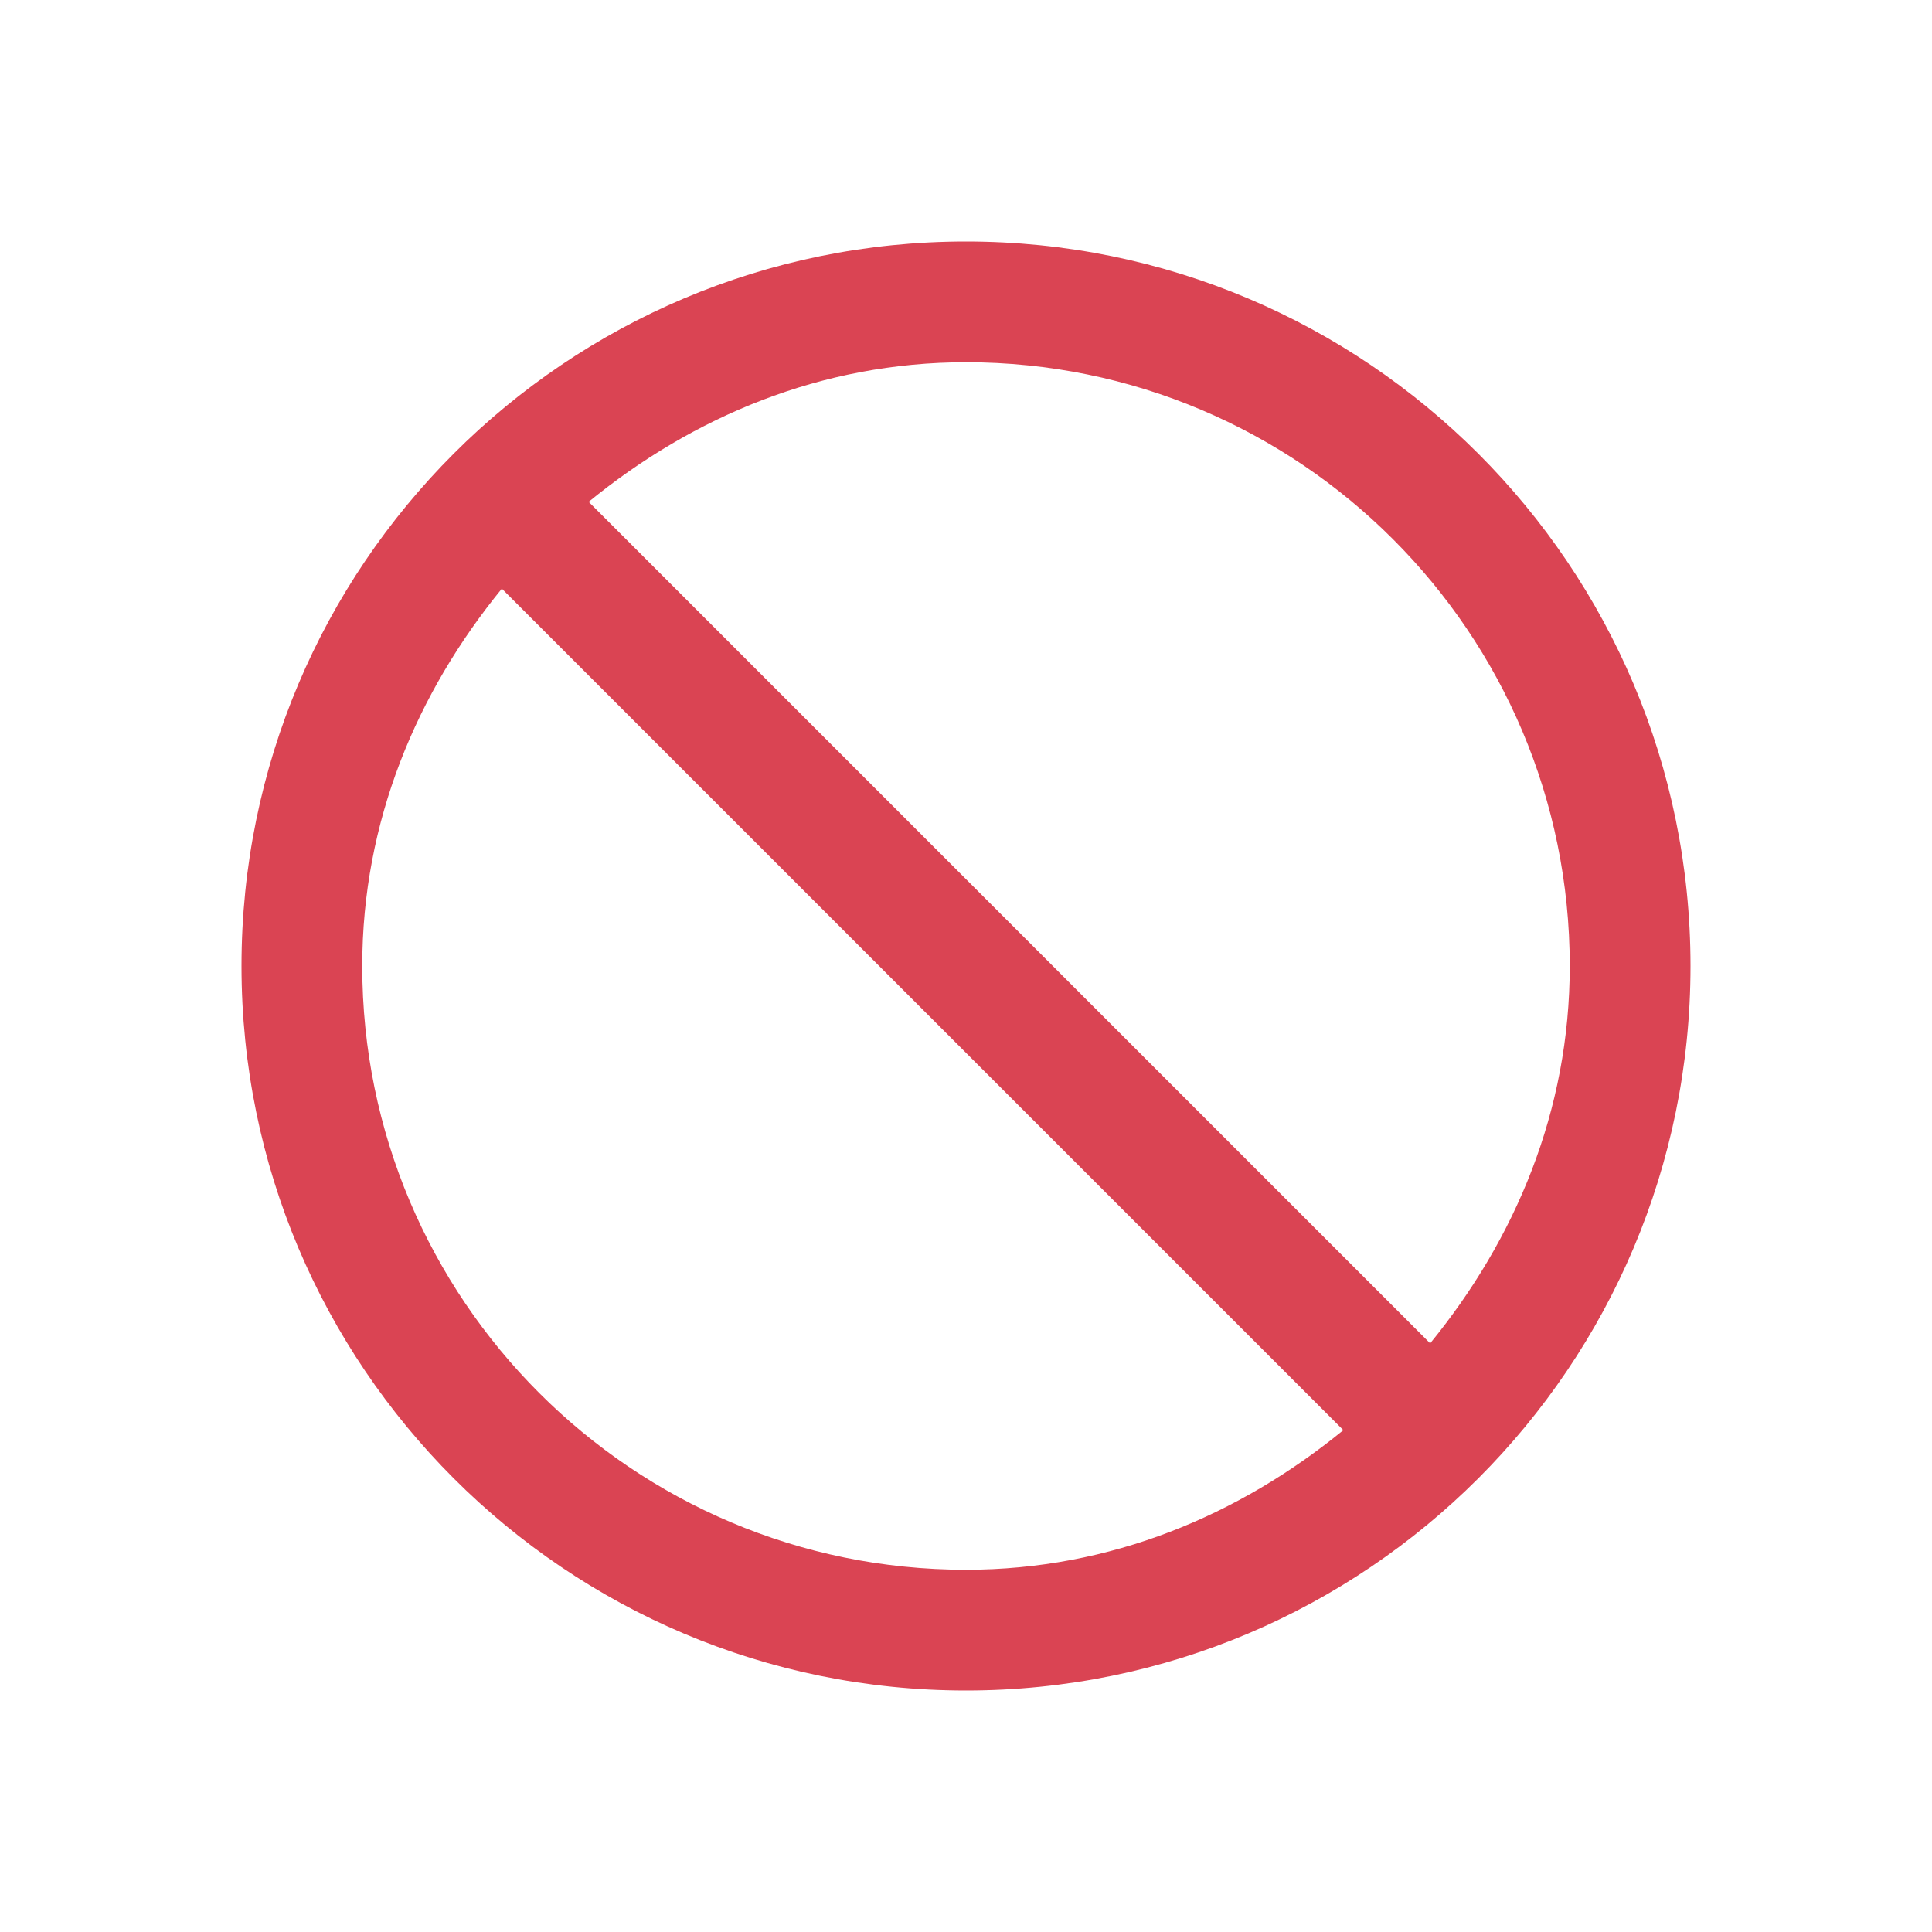
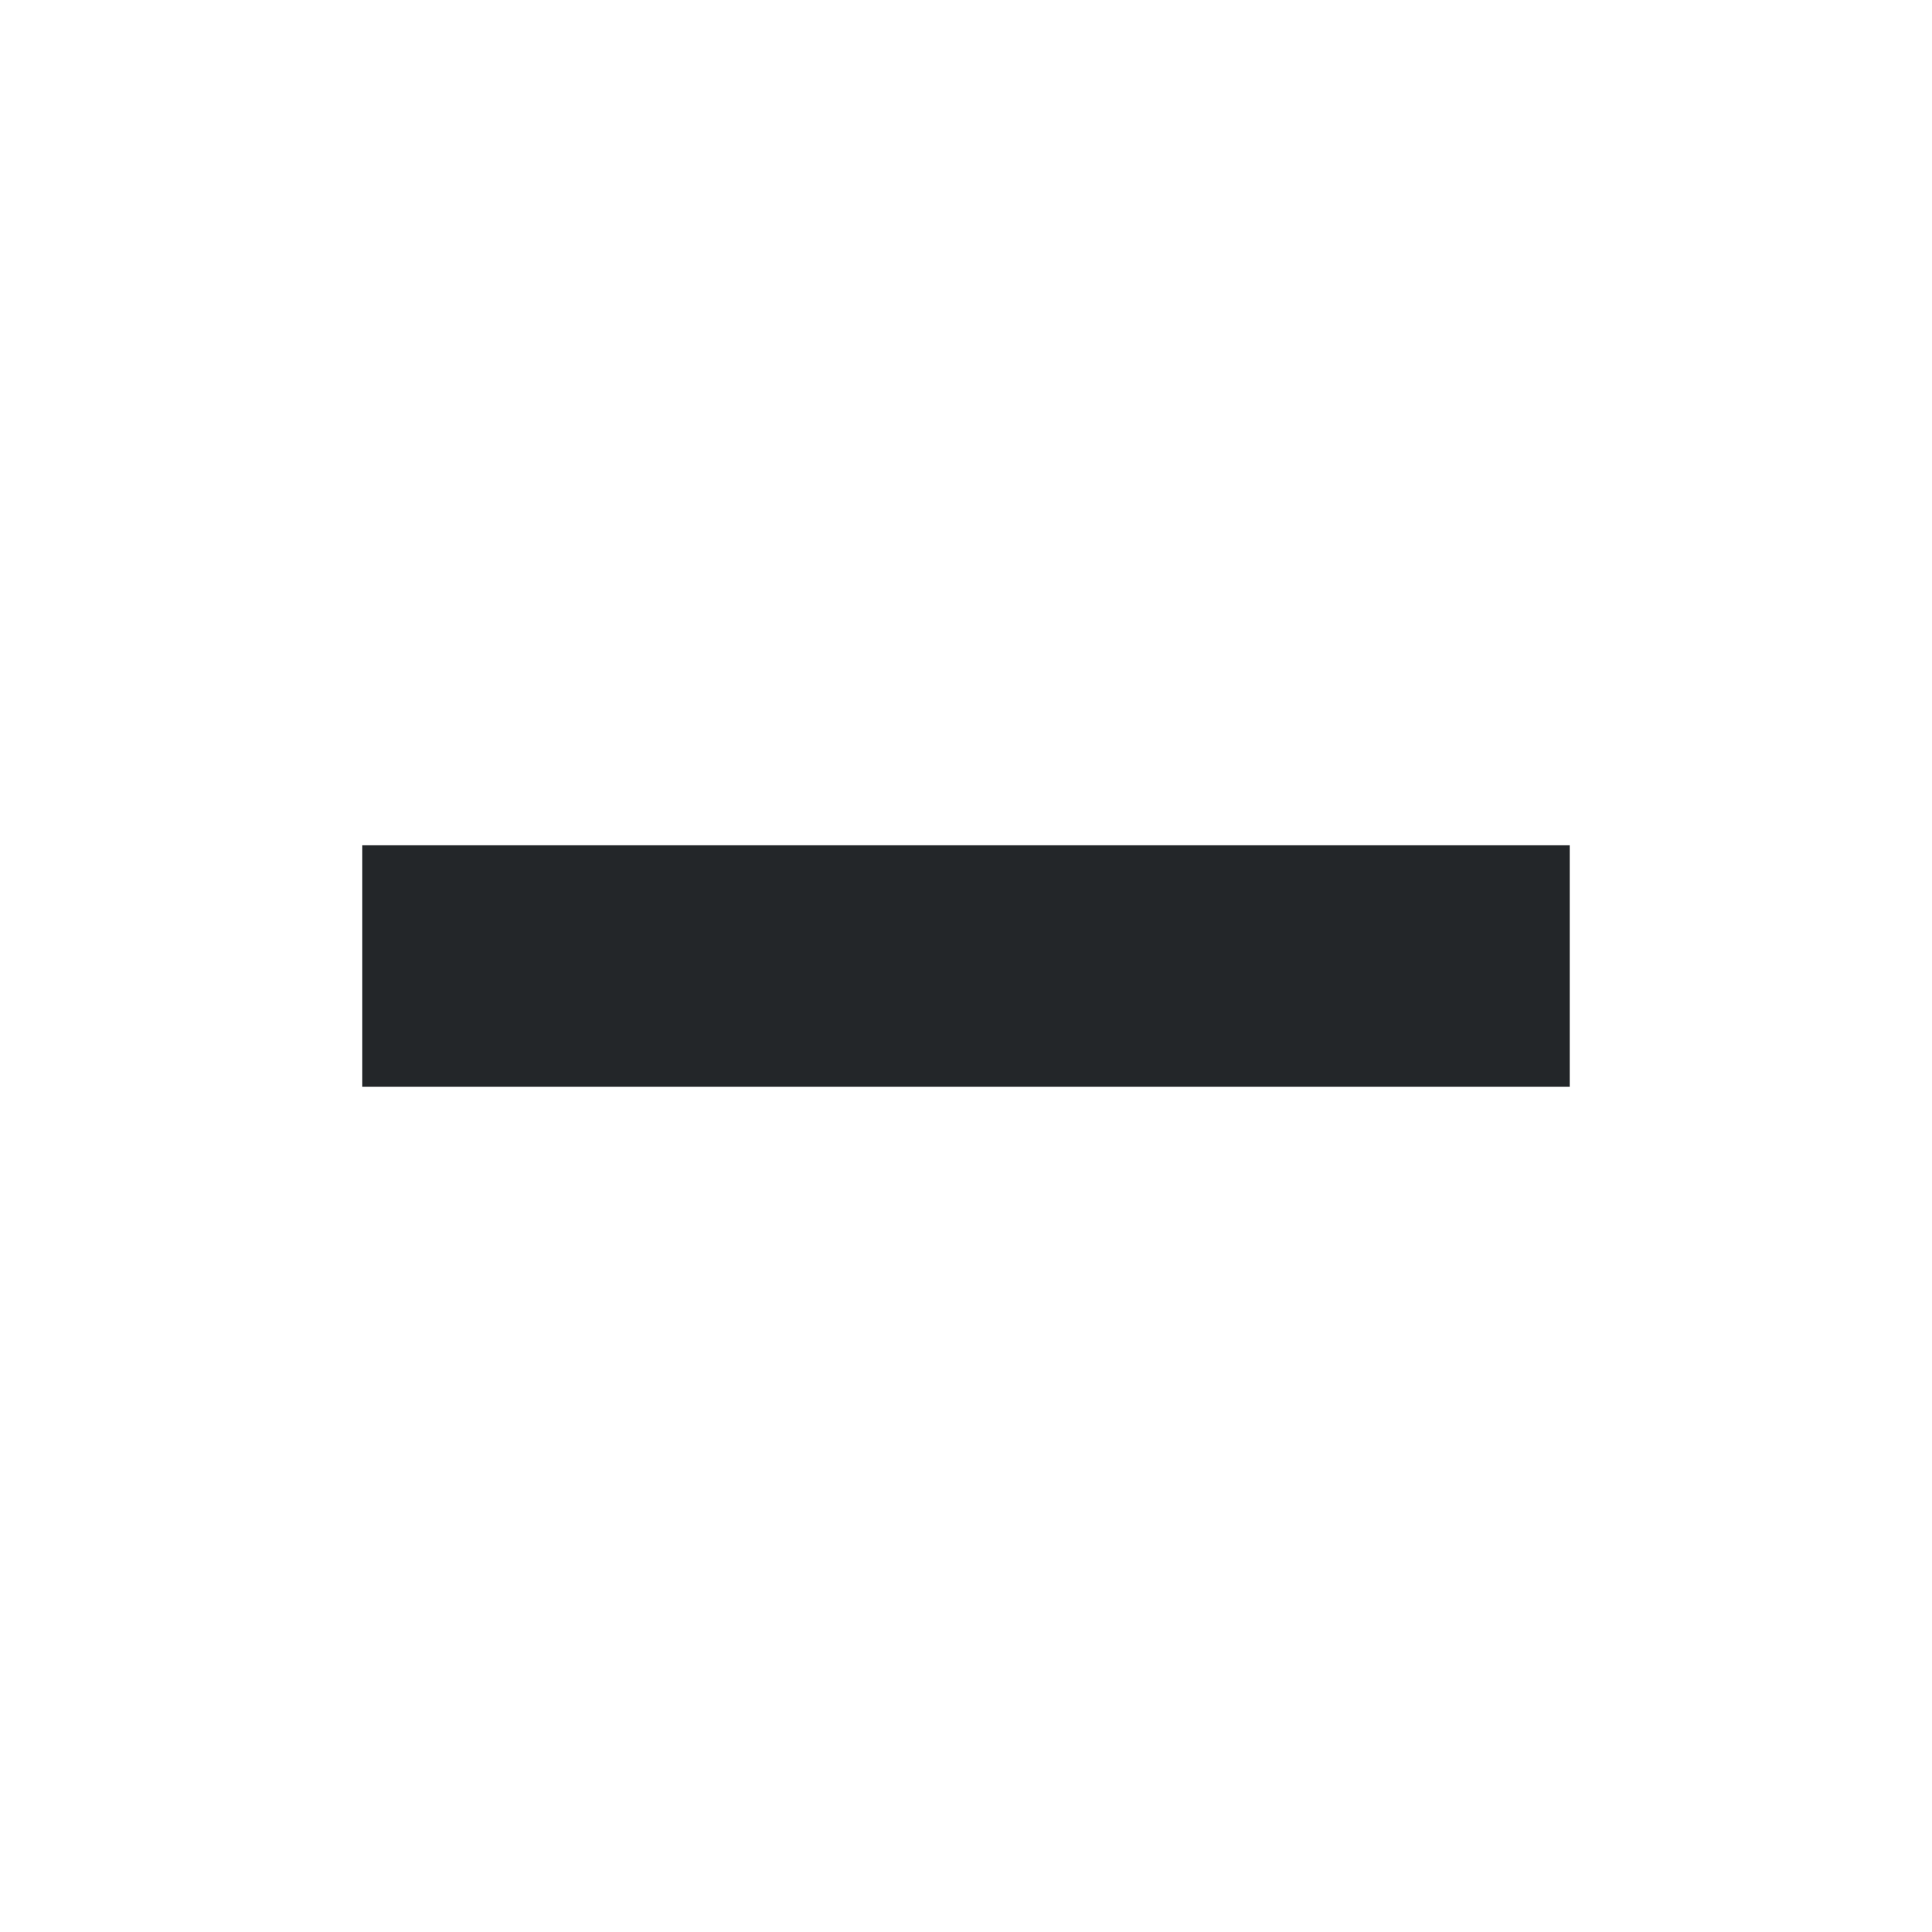
<svg xmlns="http://www.w3.org/2000/svg" viewBox="0 0 16 16">
  <defs id="defs3051">
    <style type="text/css" id="current-color-scheme">
      .ColorScheme-Text {
-         color:#4d4d4d;
-       }
-       .ColorScheme-NegativeText {
-         color:#da4453;
+         color:#232629;
      }
      </style>
  </defs>
-   <path style="fill:currentColor;fill-opacity:1;stroke:none" class="ColorScheme-NegativeText" d="m8 2c-3.314 0-6 2.686-6 6 0 3.314 2.686 6 6 6 3.314 0 6-2.686 6-6 0-3.314-2.686-6-6-6m0 1c2.761 0 5 2.239 5 5 0 1.2-.452 2.263-1.156 3.125l-6.969-6.969c.862-.704 1.925-1.156 3.125-1.156m-3.844 1.875l6.969 6.969c-.862.704-1.925 1.156-3.125 1.156-2.761 0-5-2.239-5-5 0-1.2.452-2.263 1.156-3.125" />
+   <path style="fill:currentColor;fill-opacity:1;stroke:none" d="M 3,7 3,9 13,9 13,7 3,7 Z" class="ColorScheme-Text" />
</svg>
